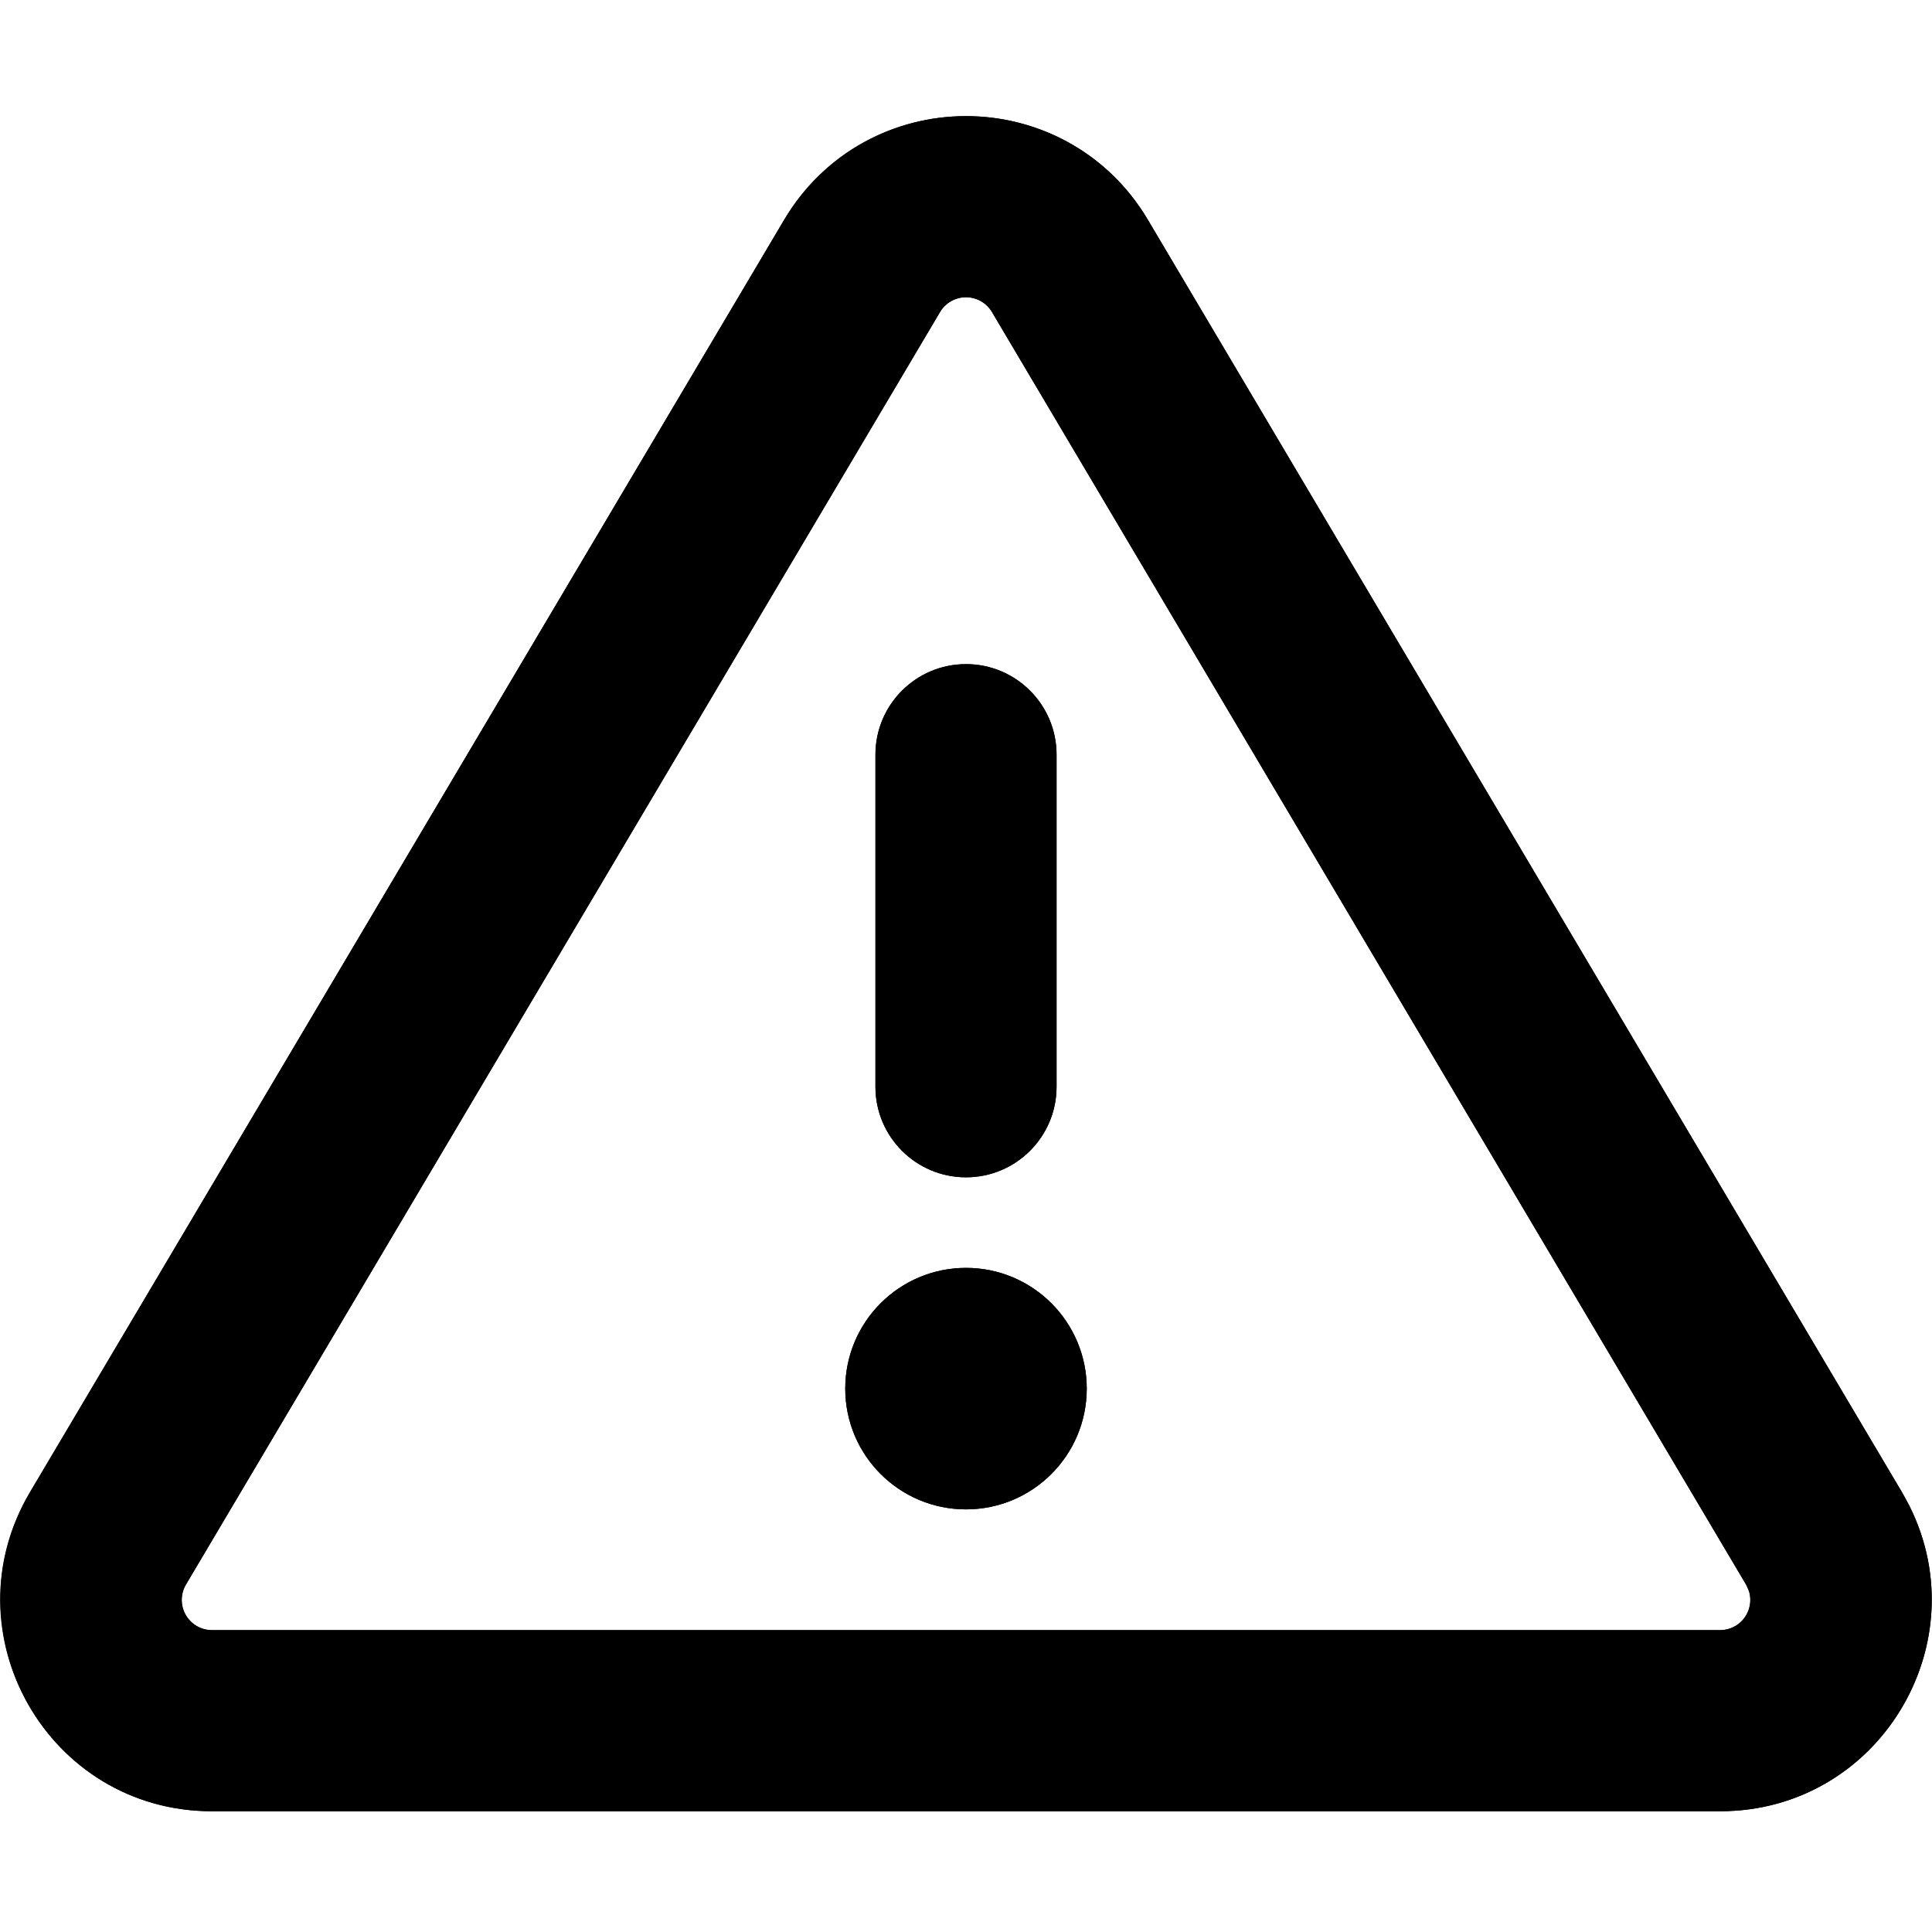
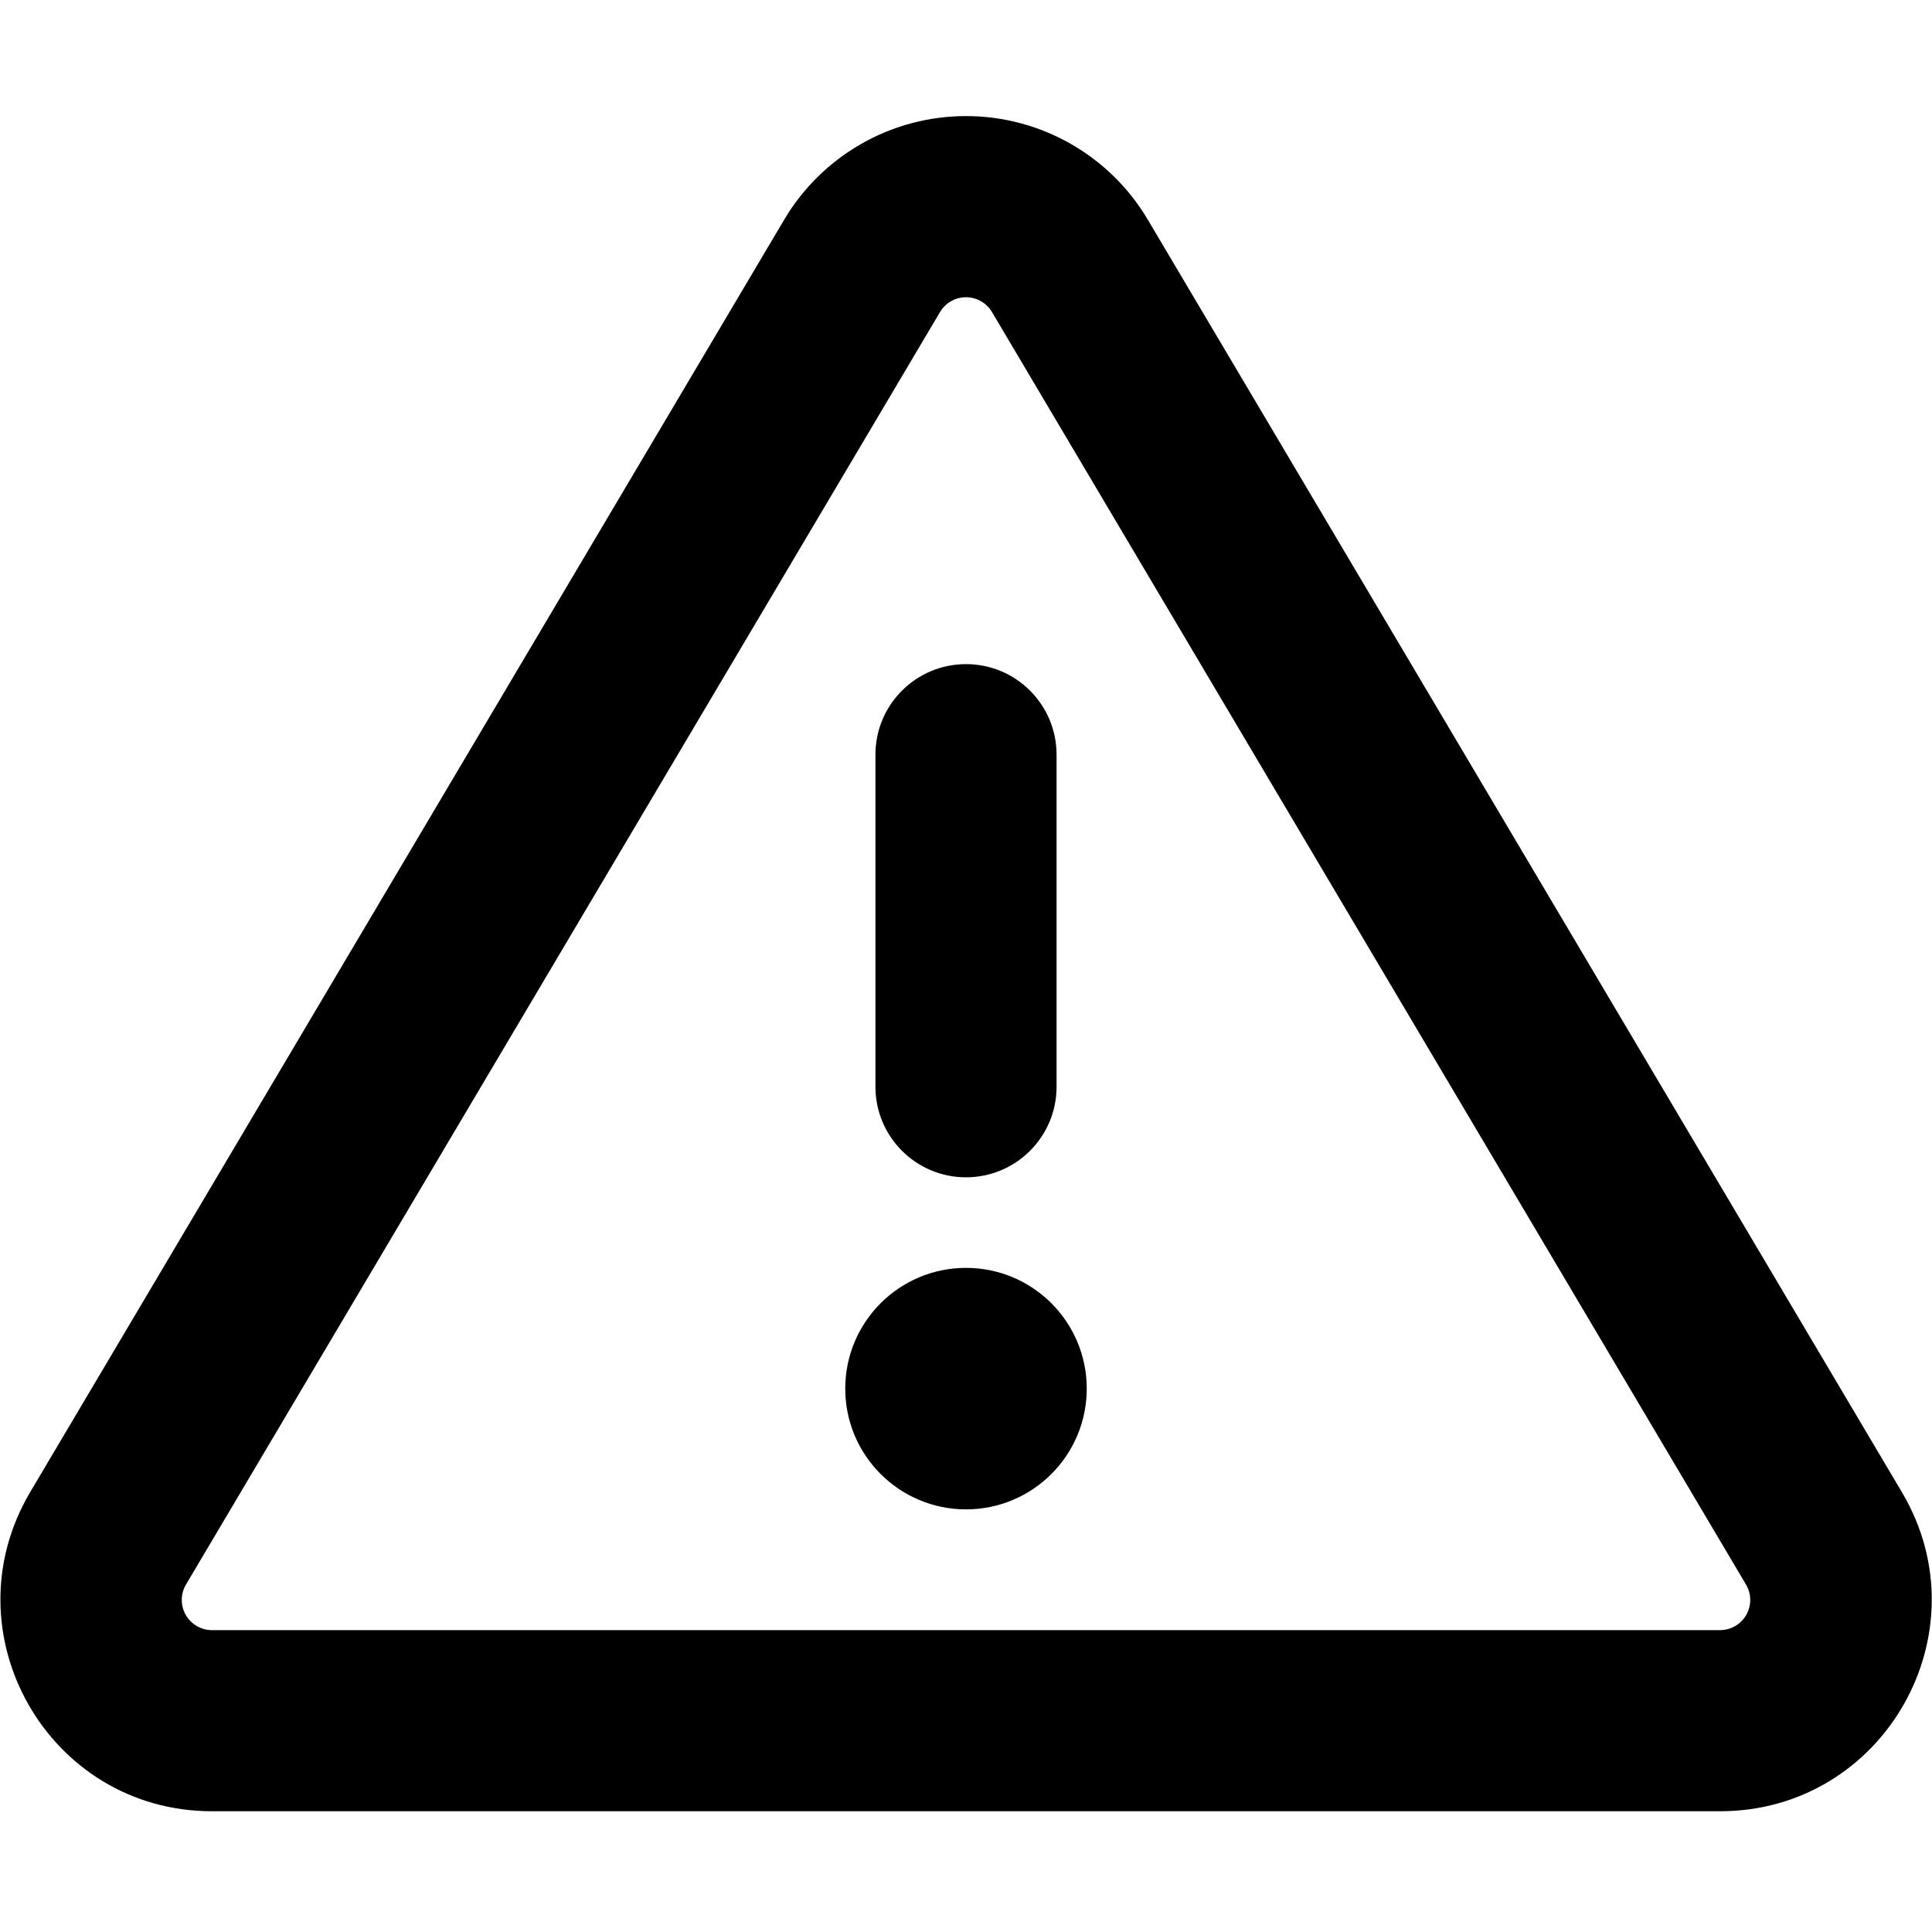
<svg xmlns="http://www.w3.org/2000/svg" fill="currentColor" class="ai" viewBox="0 0 16 16">
-   <path d="M6.495 1.82c.677-1.144 2.333-1.144 3.011 0l6.245 10.537.06.11c.578 1.148-.252 2.532-1.565 2.533H1.755C.398 15-.443 13.524.248 12.357zm1.72.764a.25.25 0 0 0-.43 0L1.54 13.122a.25.25 0 0 0 .215.378h12.49a.25.25 0 0 0 .243-.314l-.028-.064zM8 10.5a1 1 0 1 1 0 2 1 1 0 0 1 0-2m0-5a.75.75 0 0 1 .75.75V9a.75.75 0 0 1-1.5 0V6.25A.75.75 0 0 1 8 5.5" />
  <path d="M8 5.5a.75.75 0 0 1 .75.75V9a.75.75 0 1 1-1.5 0V6.25A.75.75 0 0 1 8 5.5m1 6a1 1 0 1 1-2 0 1 1 0 0 1 2 0" />
  <path d="M9.506 1.82a1.75 1.75 0 0 0-3.012 0L.25 12.357C-.44 13.524.4 15 1.755 15h12.49c1.356 0 2.197-1.476 1.506-2.642zm-1.721.764a.25.25 0 0 1 .43 0l6.245 10.539a.25.25 0 0 1-.215.377H1.755a.25.25 0 0 1-.215-.377z" />
</svg>
